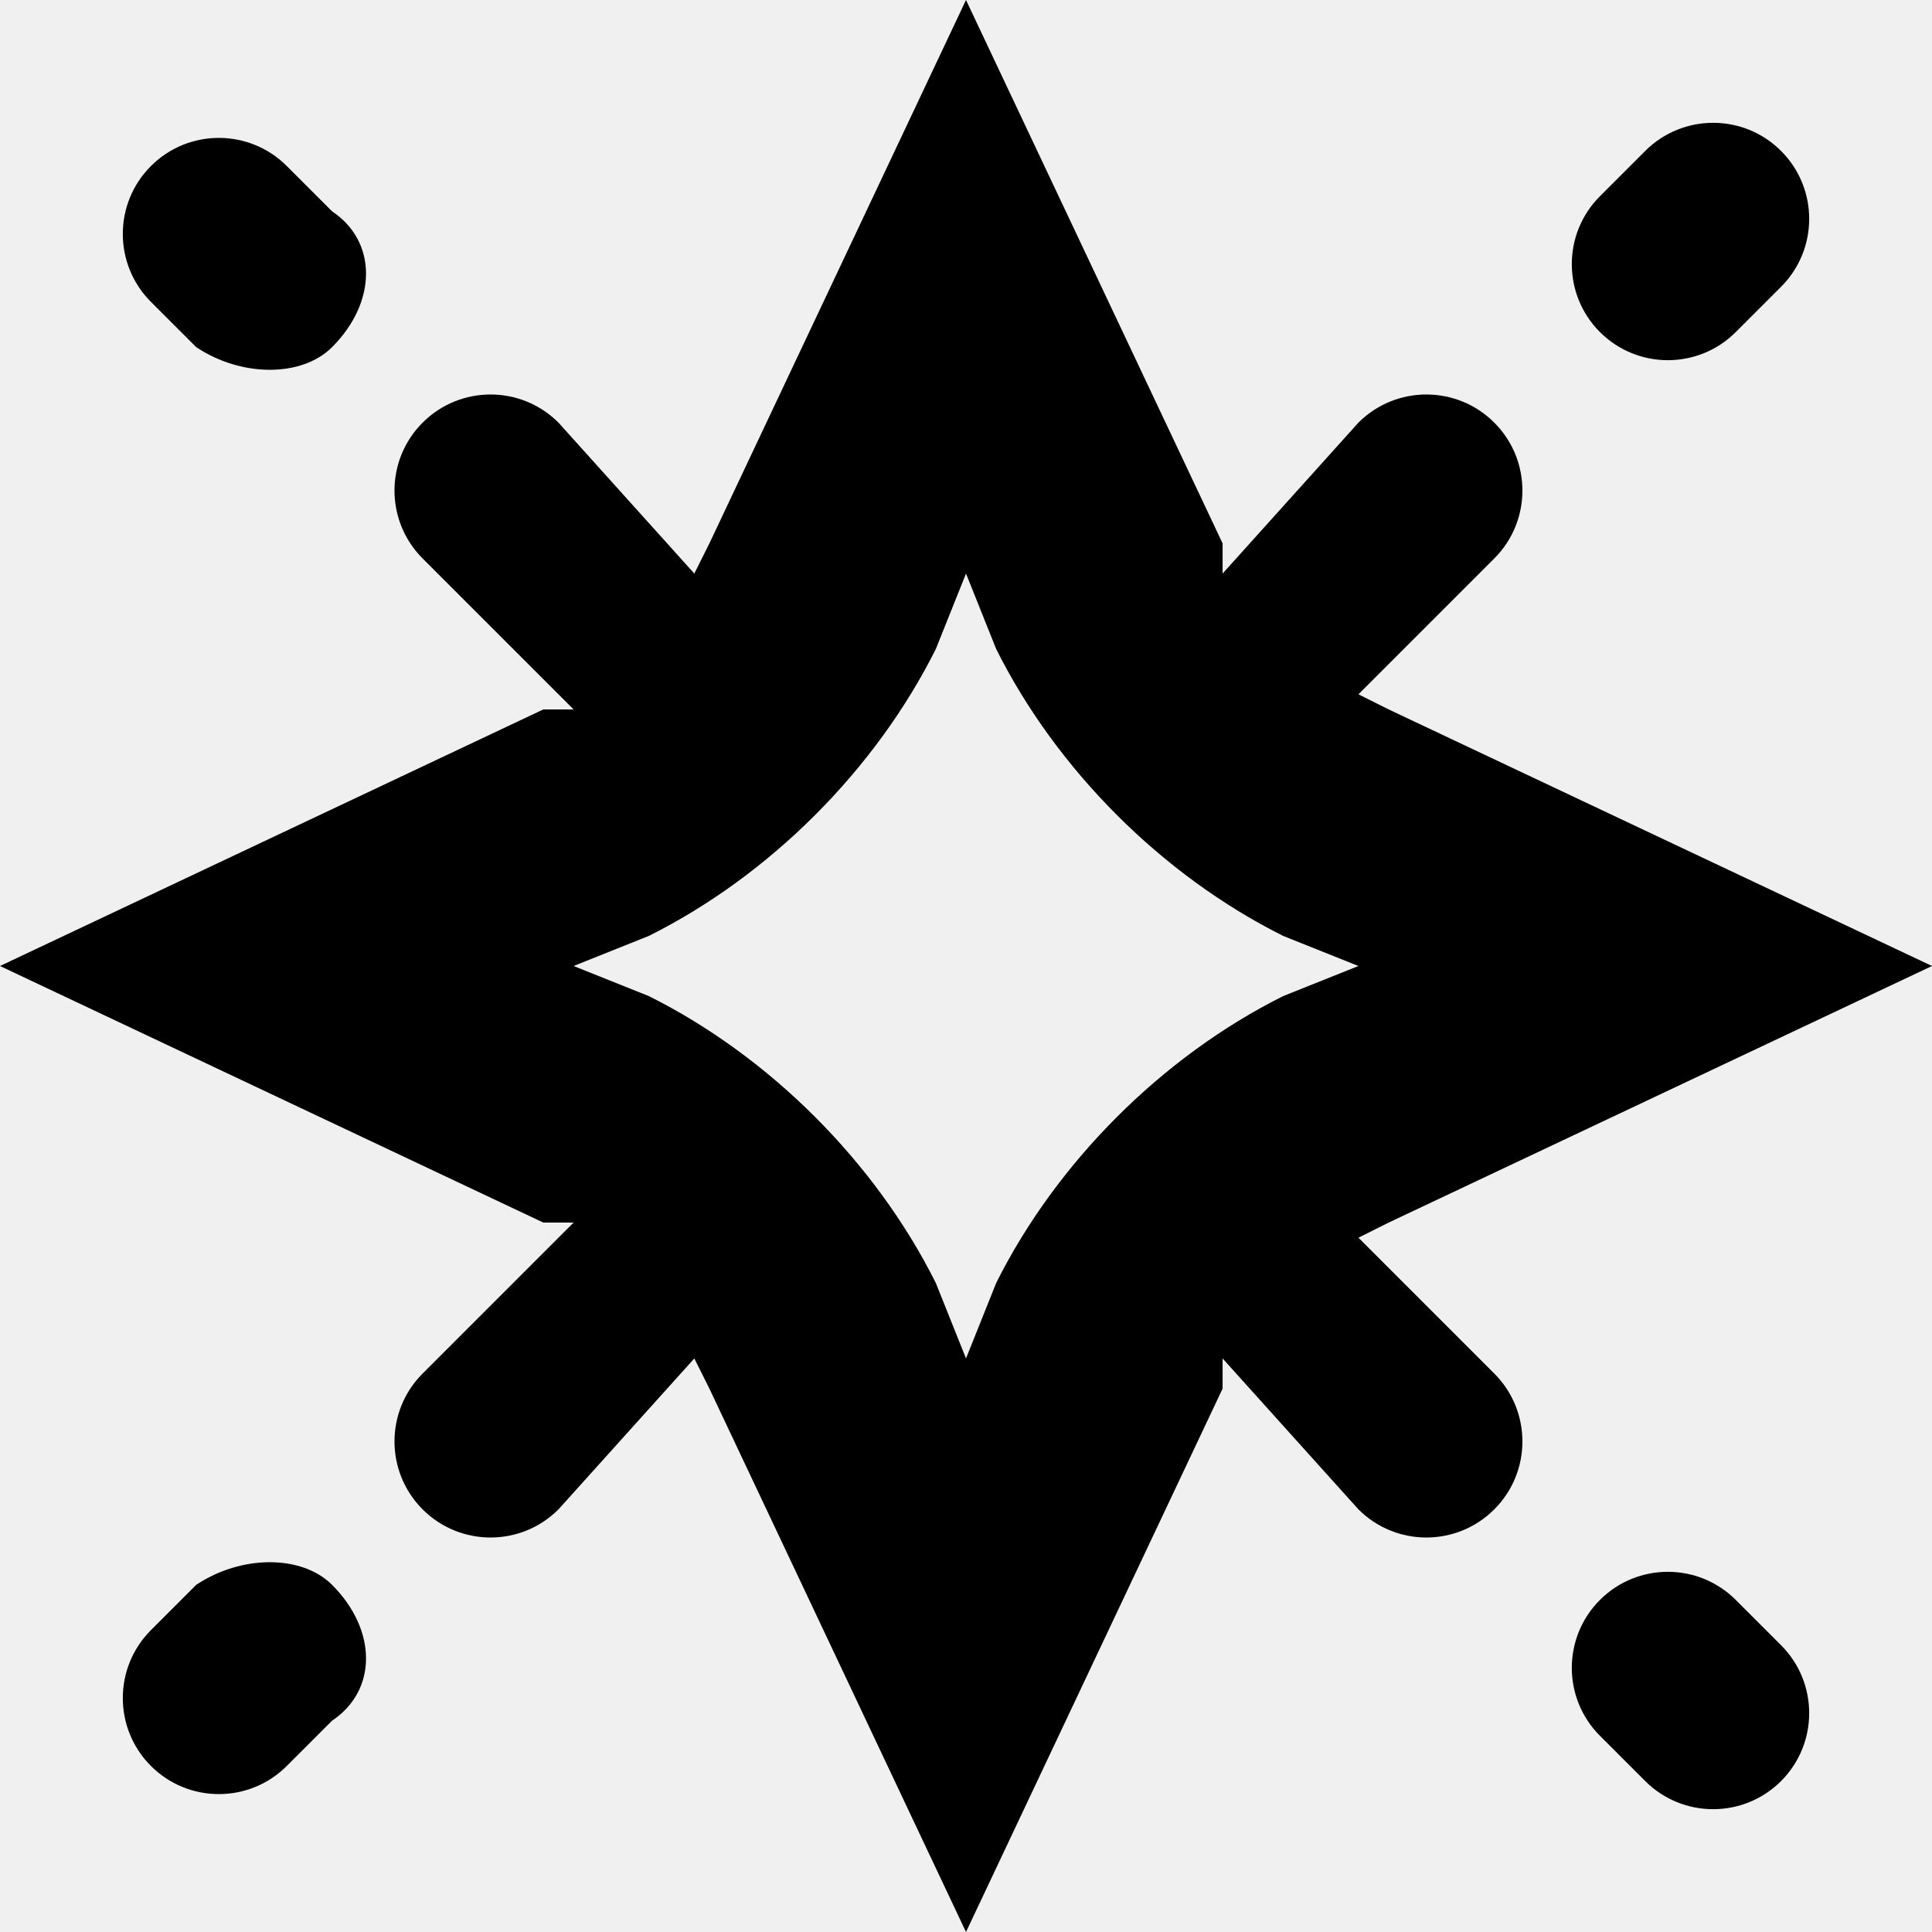
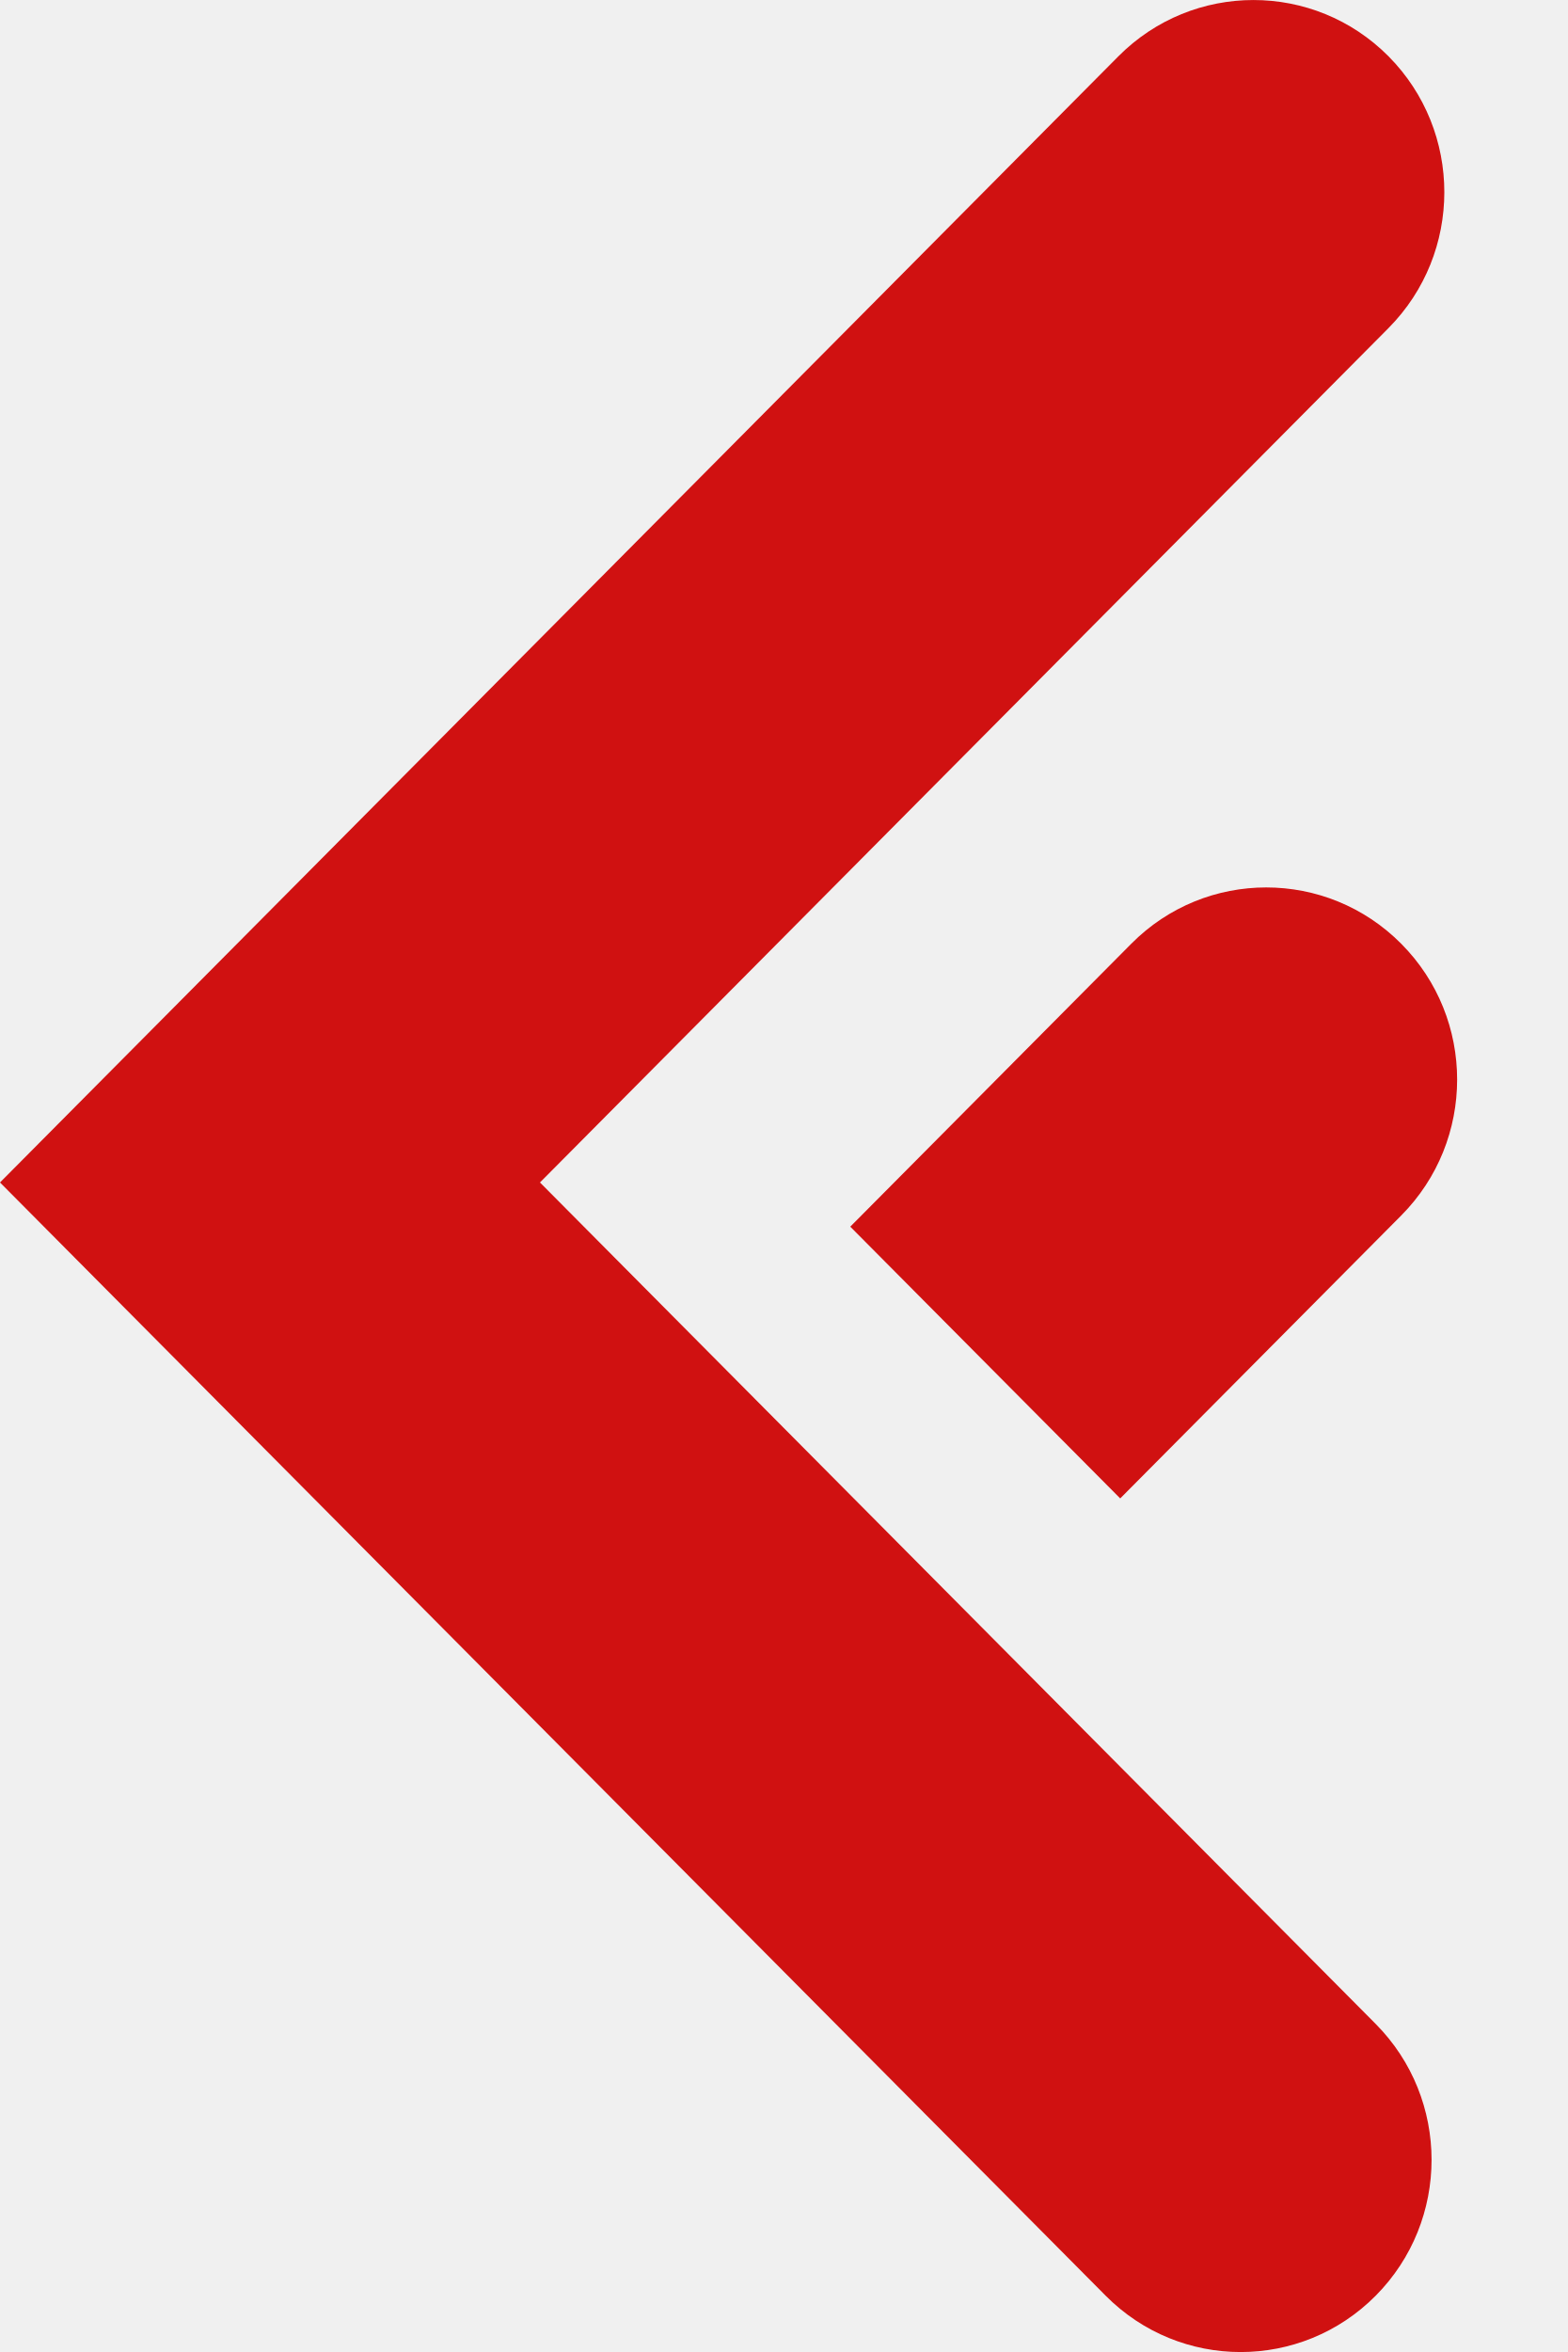
- <svg xmlns="http://www.w3.org/2000/svg" viewBox="0 0 128 128">
-   <path fill-rule="evenodd" d="M81 36 64 0 47 36l-1 2-9-10a6 6 0 0 0-9 9l10 10h-2L0 64l36 17h2L28 91a6 6 0 1 0 9 9l9-10 1 2 17 36 17-36v-2l9 10a6 6 0 1 0 9-9l-9-9 2-1 36-17-36-17-2-1 9-9a6 6 0 1 0-9-9l-9 10v-2Zm-17 2-2 5c-4 8-11 15-19 19l-5 2 5 2c8 4 15 11 19 19l2 5 2-5c4-8 11-15 19-19l5-2-5-2c-8-4-15-11-19-19l-2-5Z" clip-rule="evenodd" />
-   <path d="M118 19a6 6 0 0 0-9-9l-3 3a6 6 0 1 0 9 9l3-3Zm-96 4c-2 2-6 2-9 0l-3-3a6 6 0 1 1 9-9l3 3c3 2 3 6 0 9Zm0 82c-2-2-6-2-9 0l-3 3a6 6 0 1 0 9 9l3-3c3-2 3-6 0-9Zm96 4a6 6 0 0 1-9 9l-3-3a6 6 0 1 1 9-9l3 3Z" />
-   <style>path{fill:#000}@media (prefers-color-scheme:dark){path{fill:#fff}}</style>
+ <svg xmlns="http://www.w3.org/2000/svg" viewBox="0 0 16 24" fill="none">
+   <path fill-rule="evenodd" clip-rule="evenodd" fill="#d01111" d="M11.285 23.426L0 12.066L11.415 0.574C12.176 -0.191 13.41 -0.191 14.171 0.574C14.931 1.34 14.931 2.582 14.171 3.348L5.511 12.066L14.04 20.652C14.801 21.418 14.801 22.66 14.04 23.426C13.279 24.192 12.046 24.192 11.285 23.426ZM14.301 12.403L11.433 15.29L8.678 12.517L11.546 9.63C12.306 8.864 13.54 8.864 14.301 9.63C15.062 10.395 15.062 11.637 14.301 12.403Z" />
</svg>
